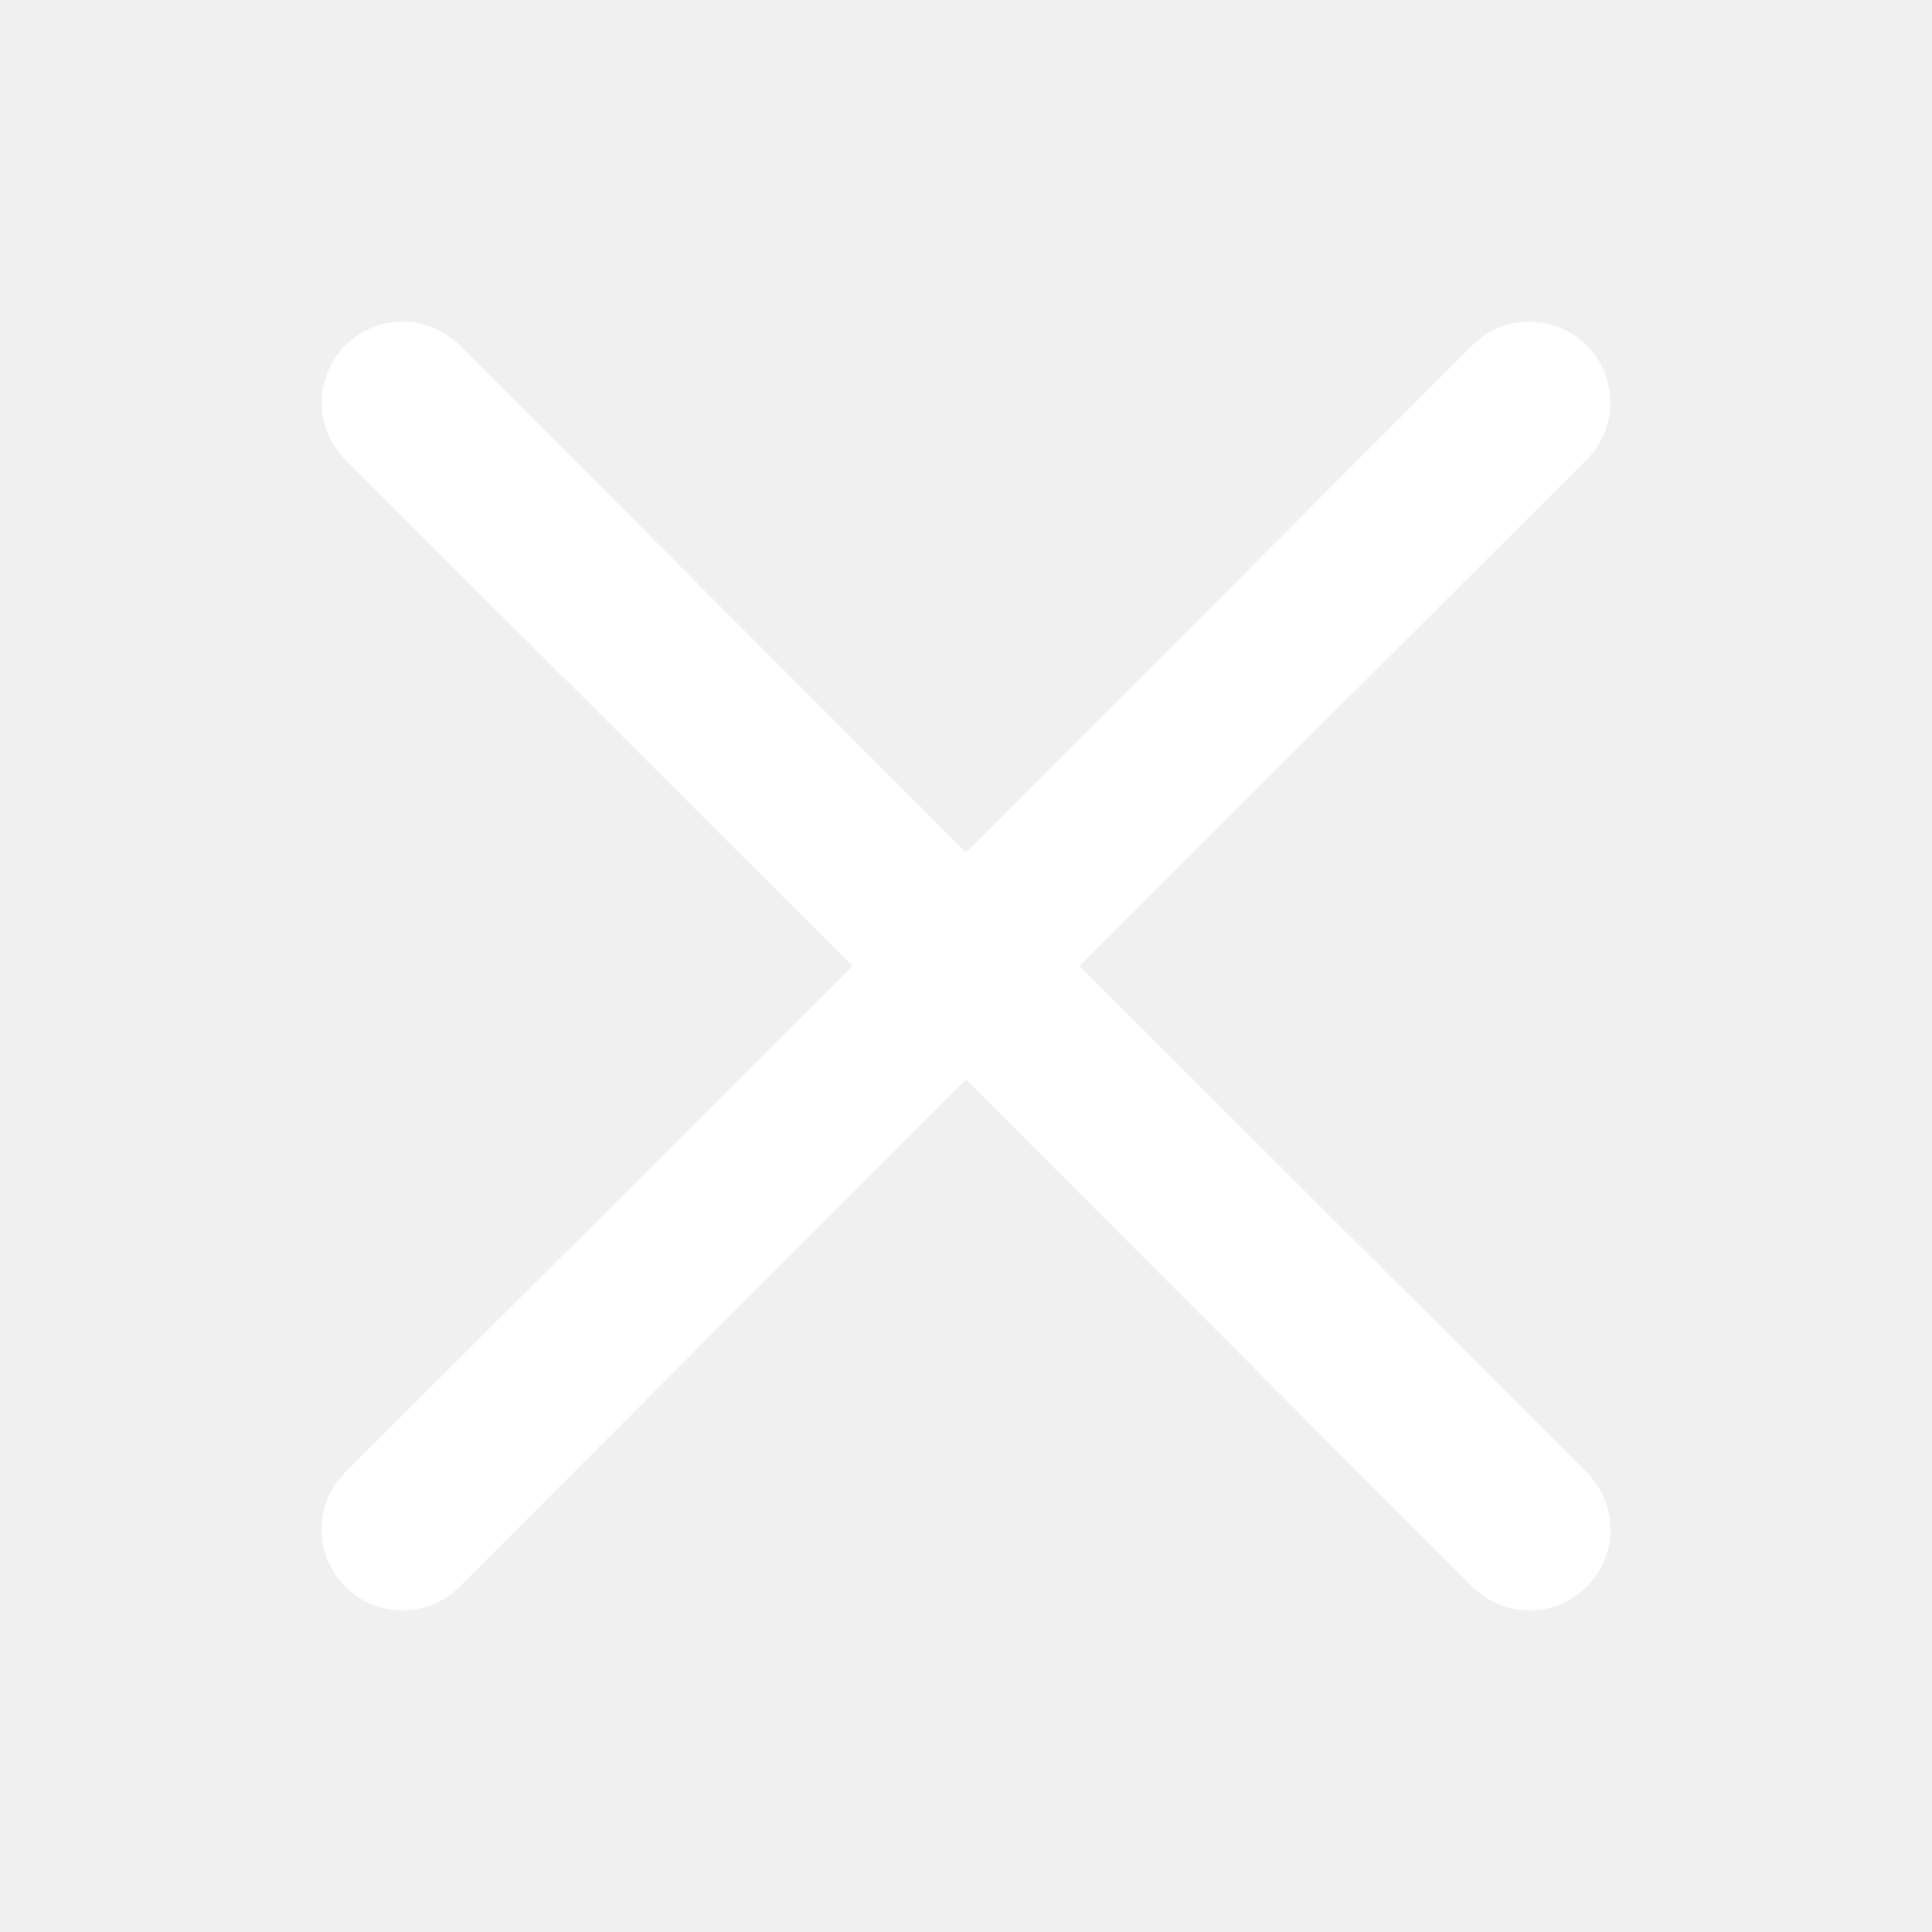
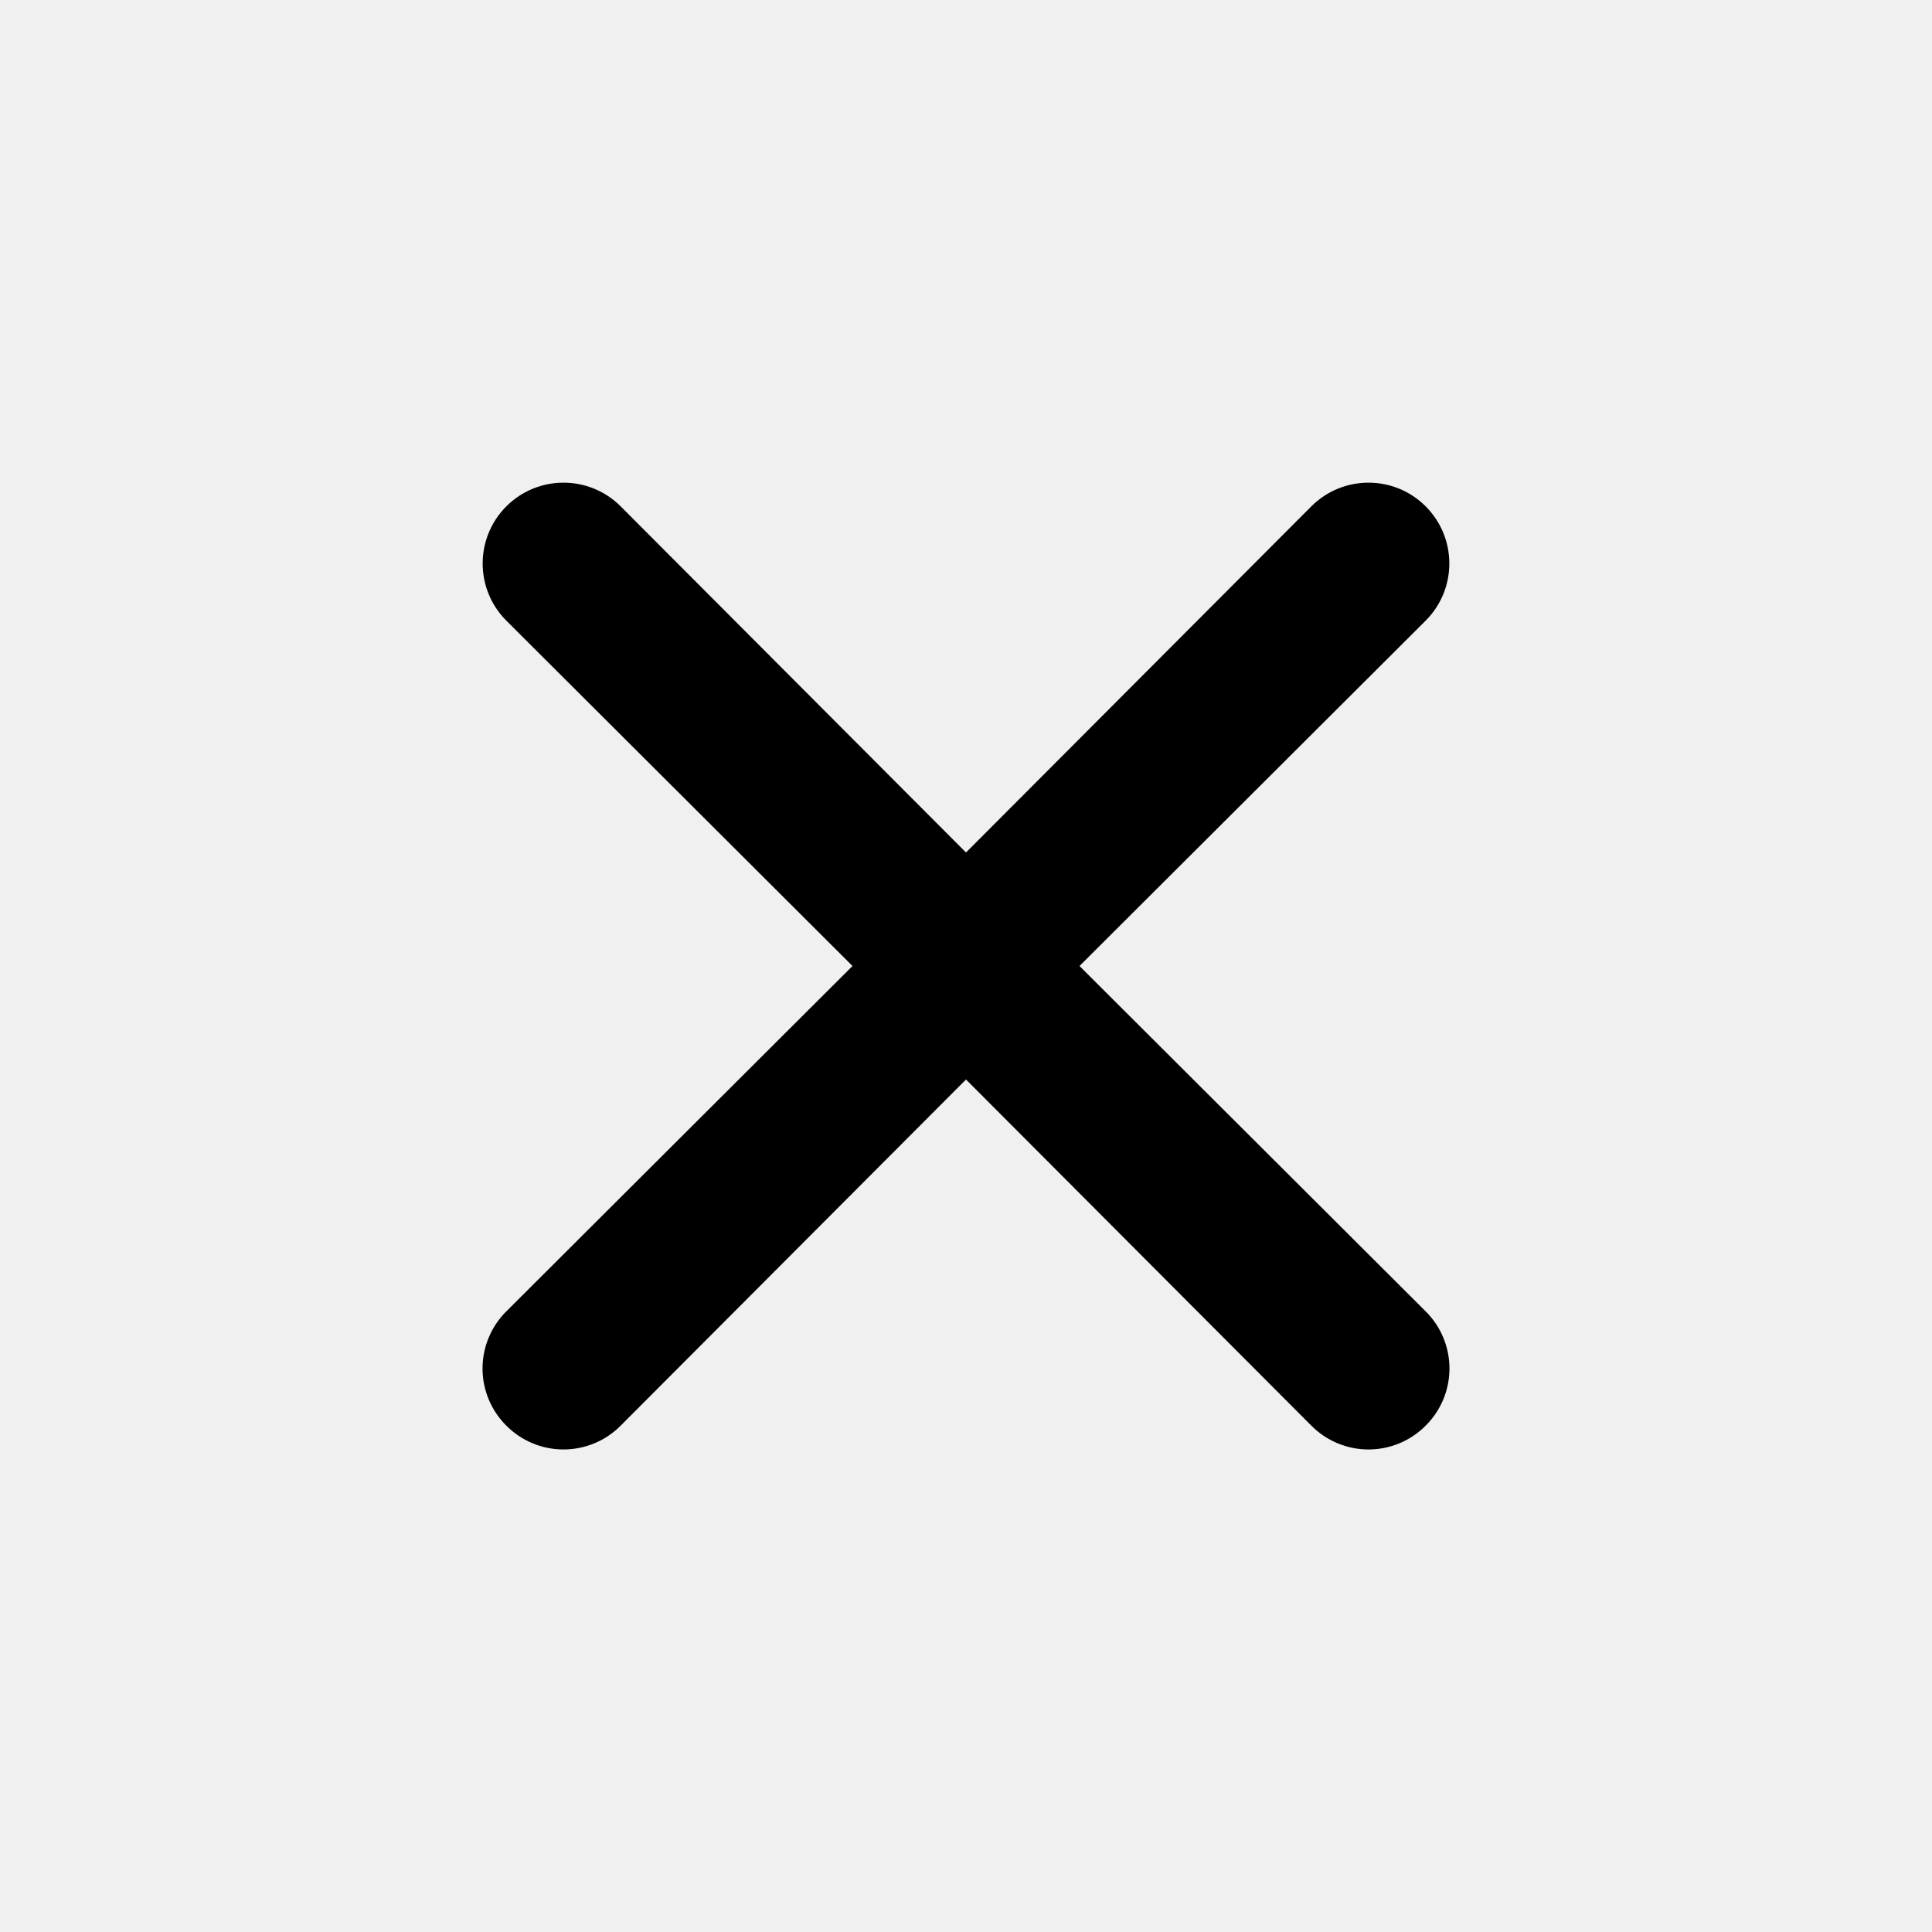
- <svg xmlns="http://www.w3.org/2000/svg" viewBox="0 0 24 24" id="multiply">
-   <path fill="#FFFFFF" d="M13.41,12l6.3-6.29a1,1,0,1,0-1.42-1.42L12,10.59,5.71,4.29A1,1,0,0,0,4.29,5.71L10.59,12l-6.3,6.29a1,1,0,0,0,0,1.42,1,1,0,0,0,1.42,0L12,13.41l6.29,6.3a1,1,0,0,0,1.42,0,1,1,0,0,0,0-1.42Z" />
+ <svg xmlns="http://www.w3.org/2000/svg" viewBox="0 0 24 24" id="times">
+   <path fill="#000000" d="M13.41,12l4.3-4.29a1,1,0,1,0-1.42-1.42L12,10.59,7.71,6.29A1,1,0,0,0,6.29,7.71L10.59,12l-4.3,4.29a1,1,0,0,0,0,1.42,1,1,0,0,0,1.42,0L12,13.41l4.29,4.3a1,1,0,0,0,1.42,0,1,1,0,0,0,0-1.42Z" />
</svg>
